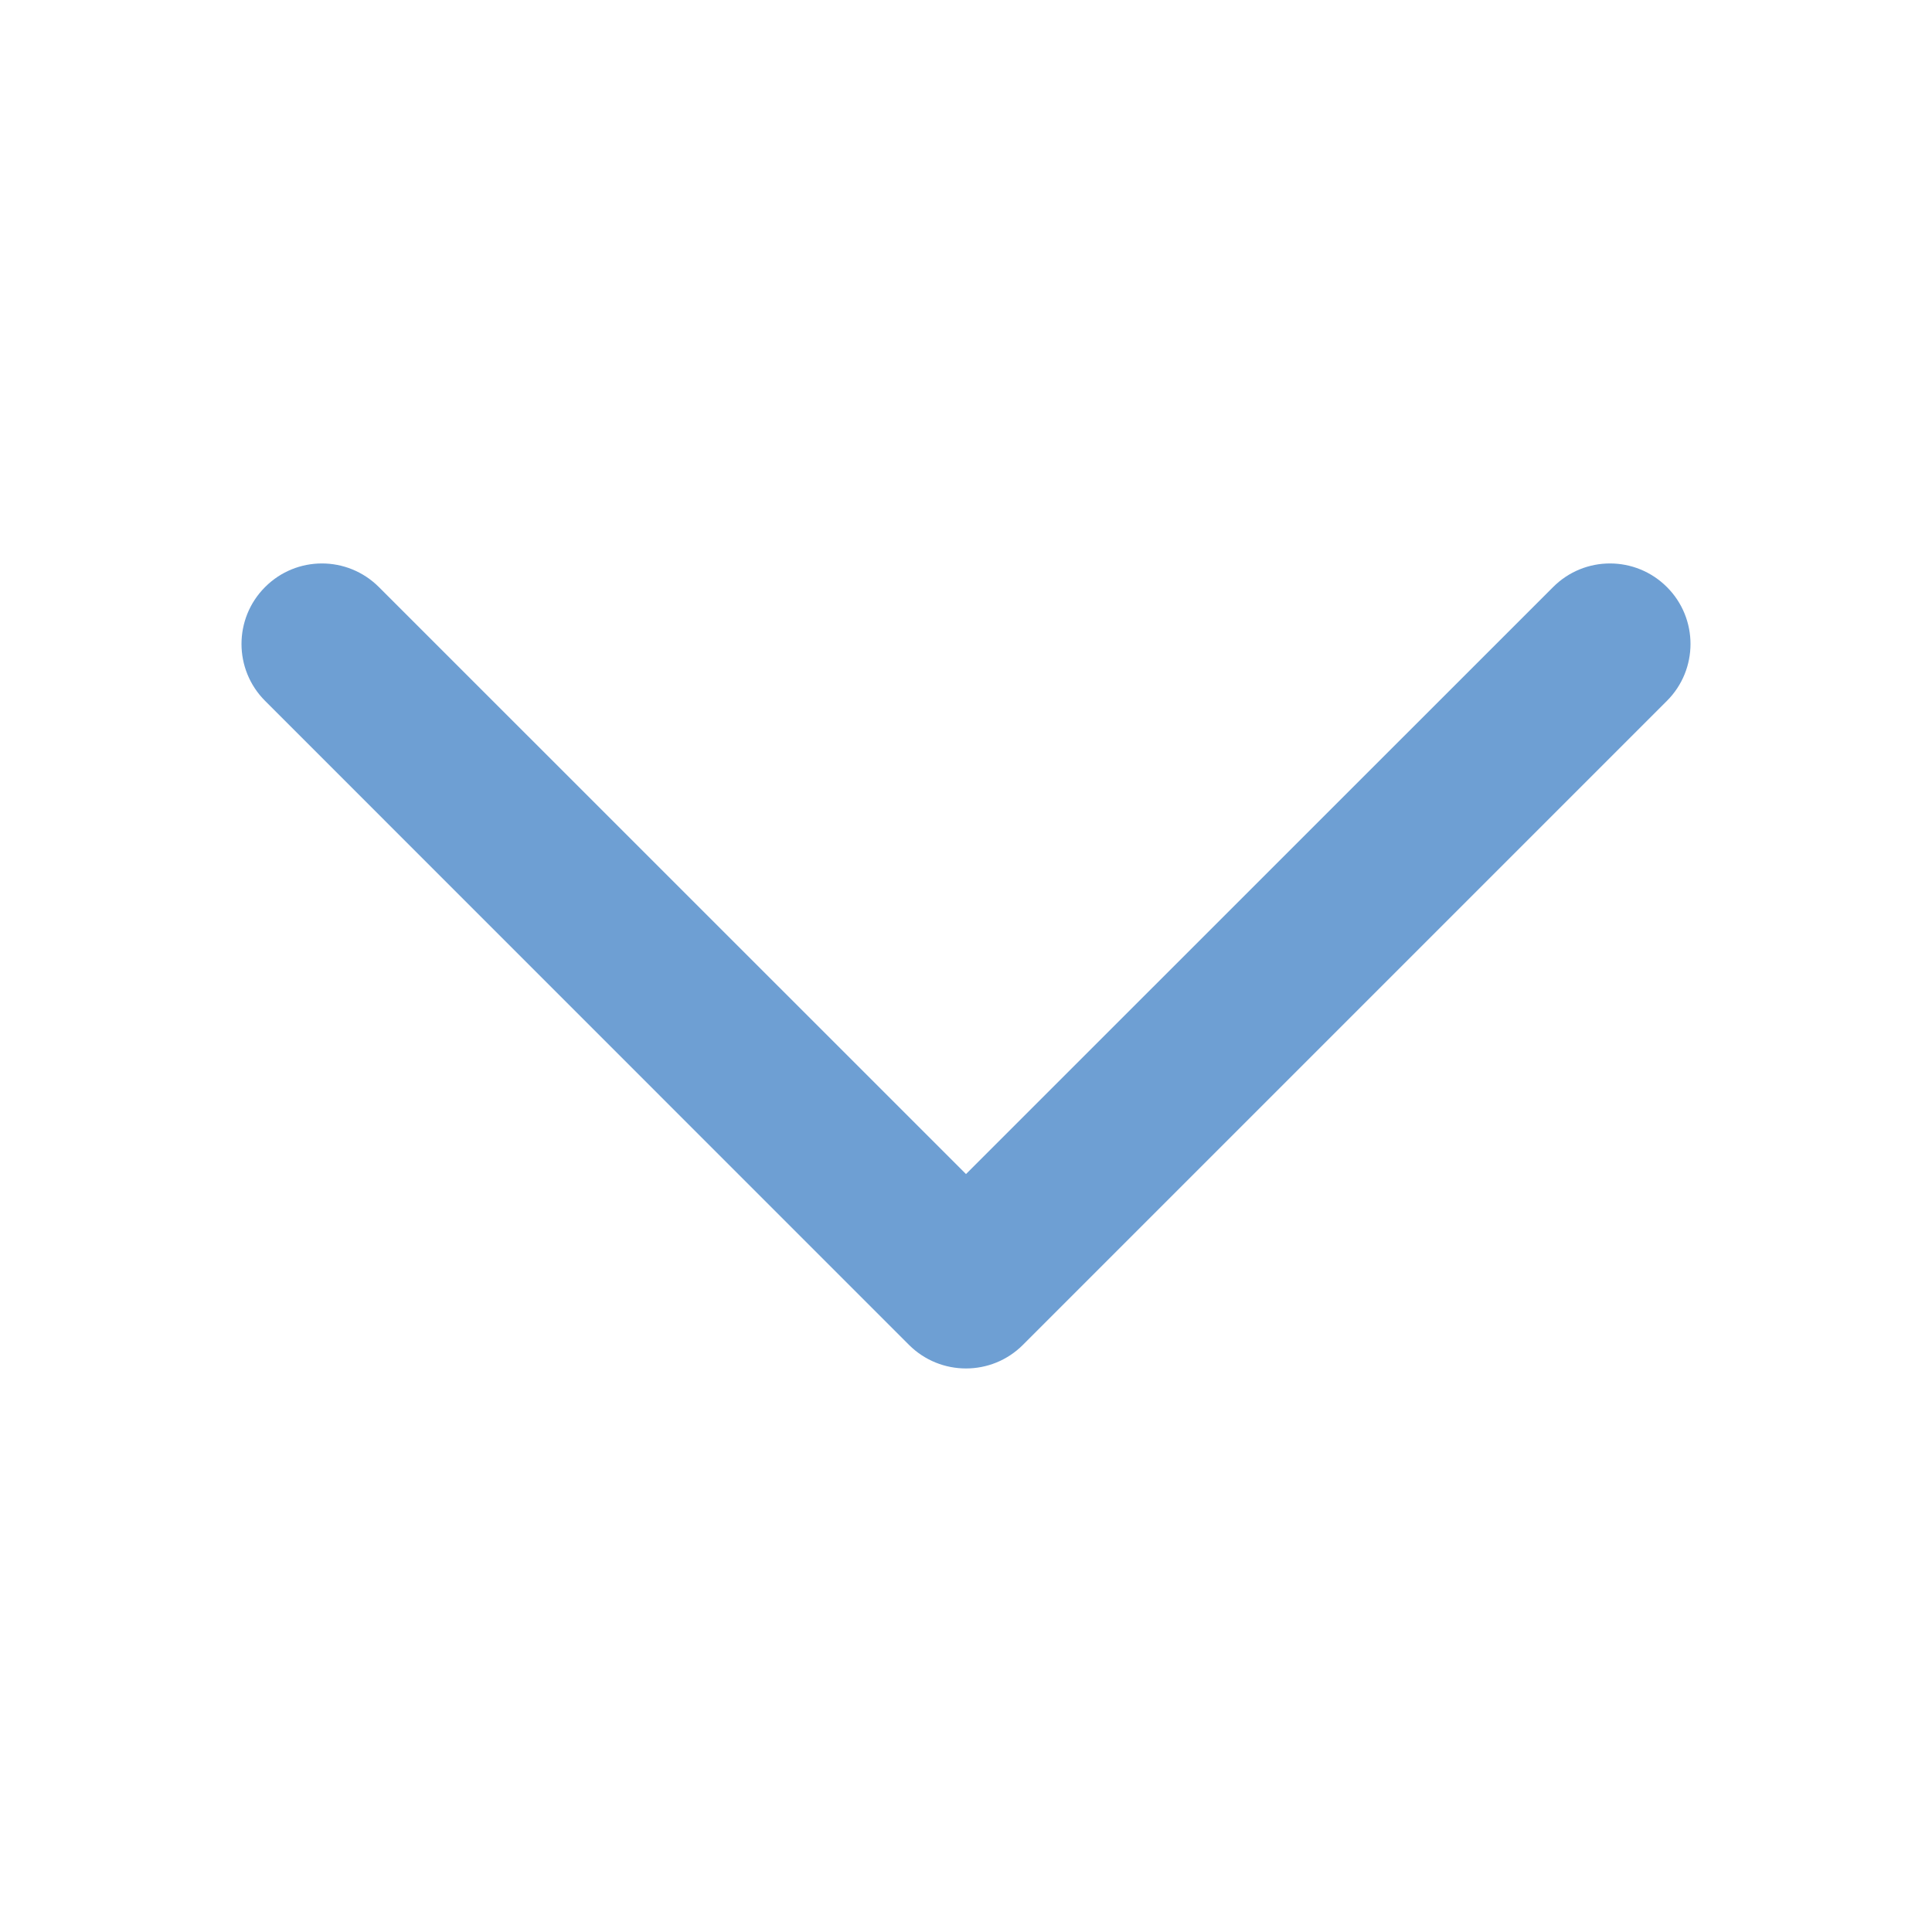
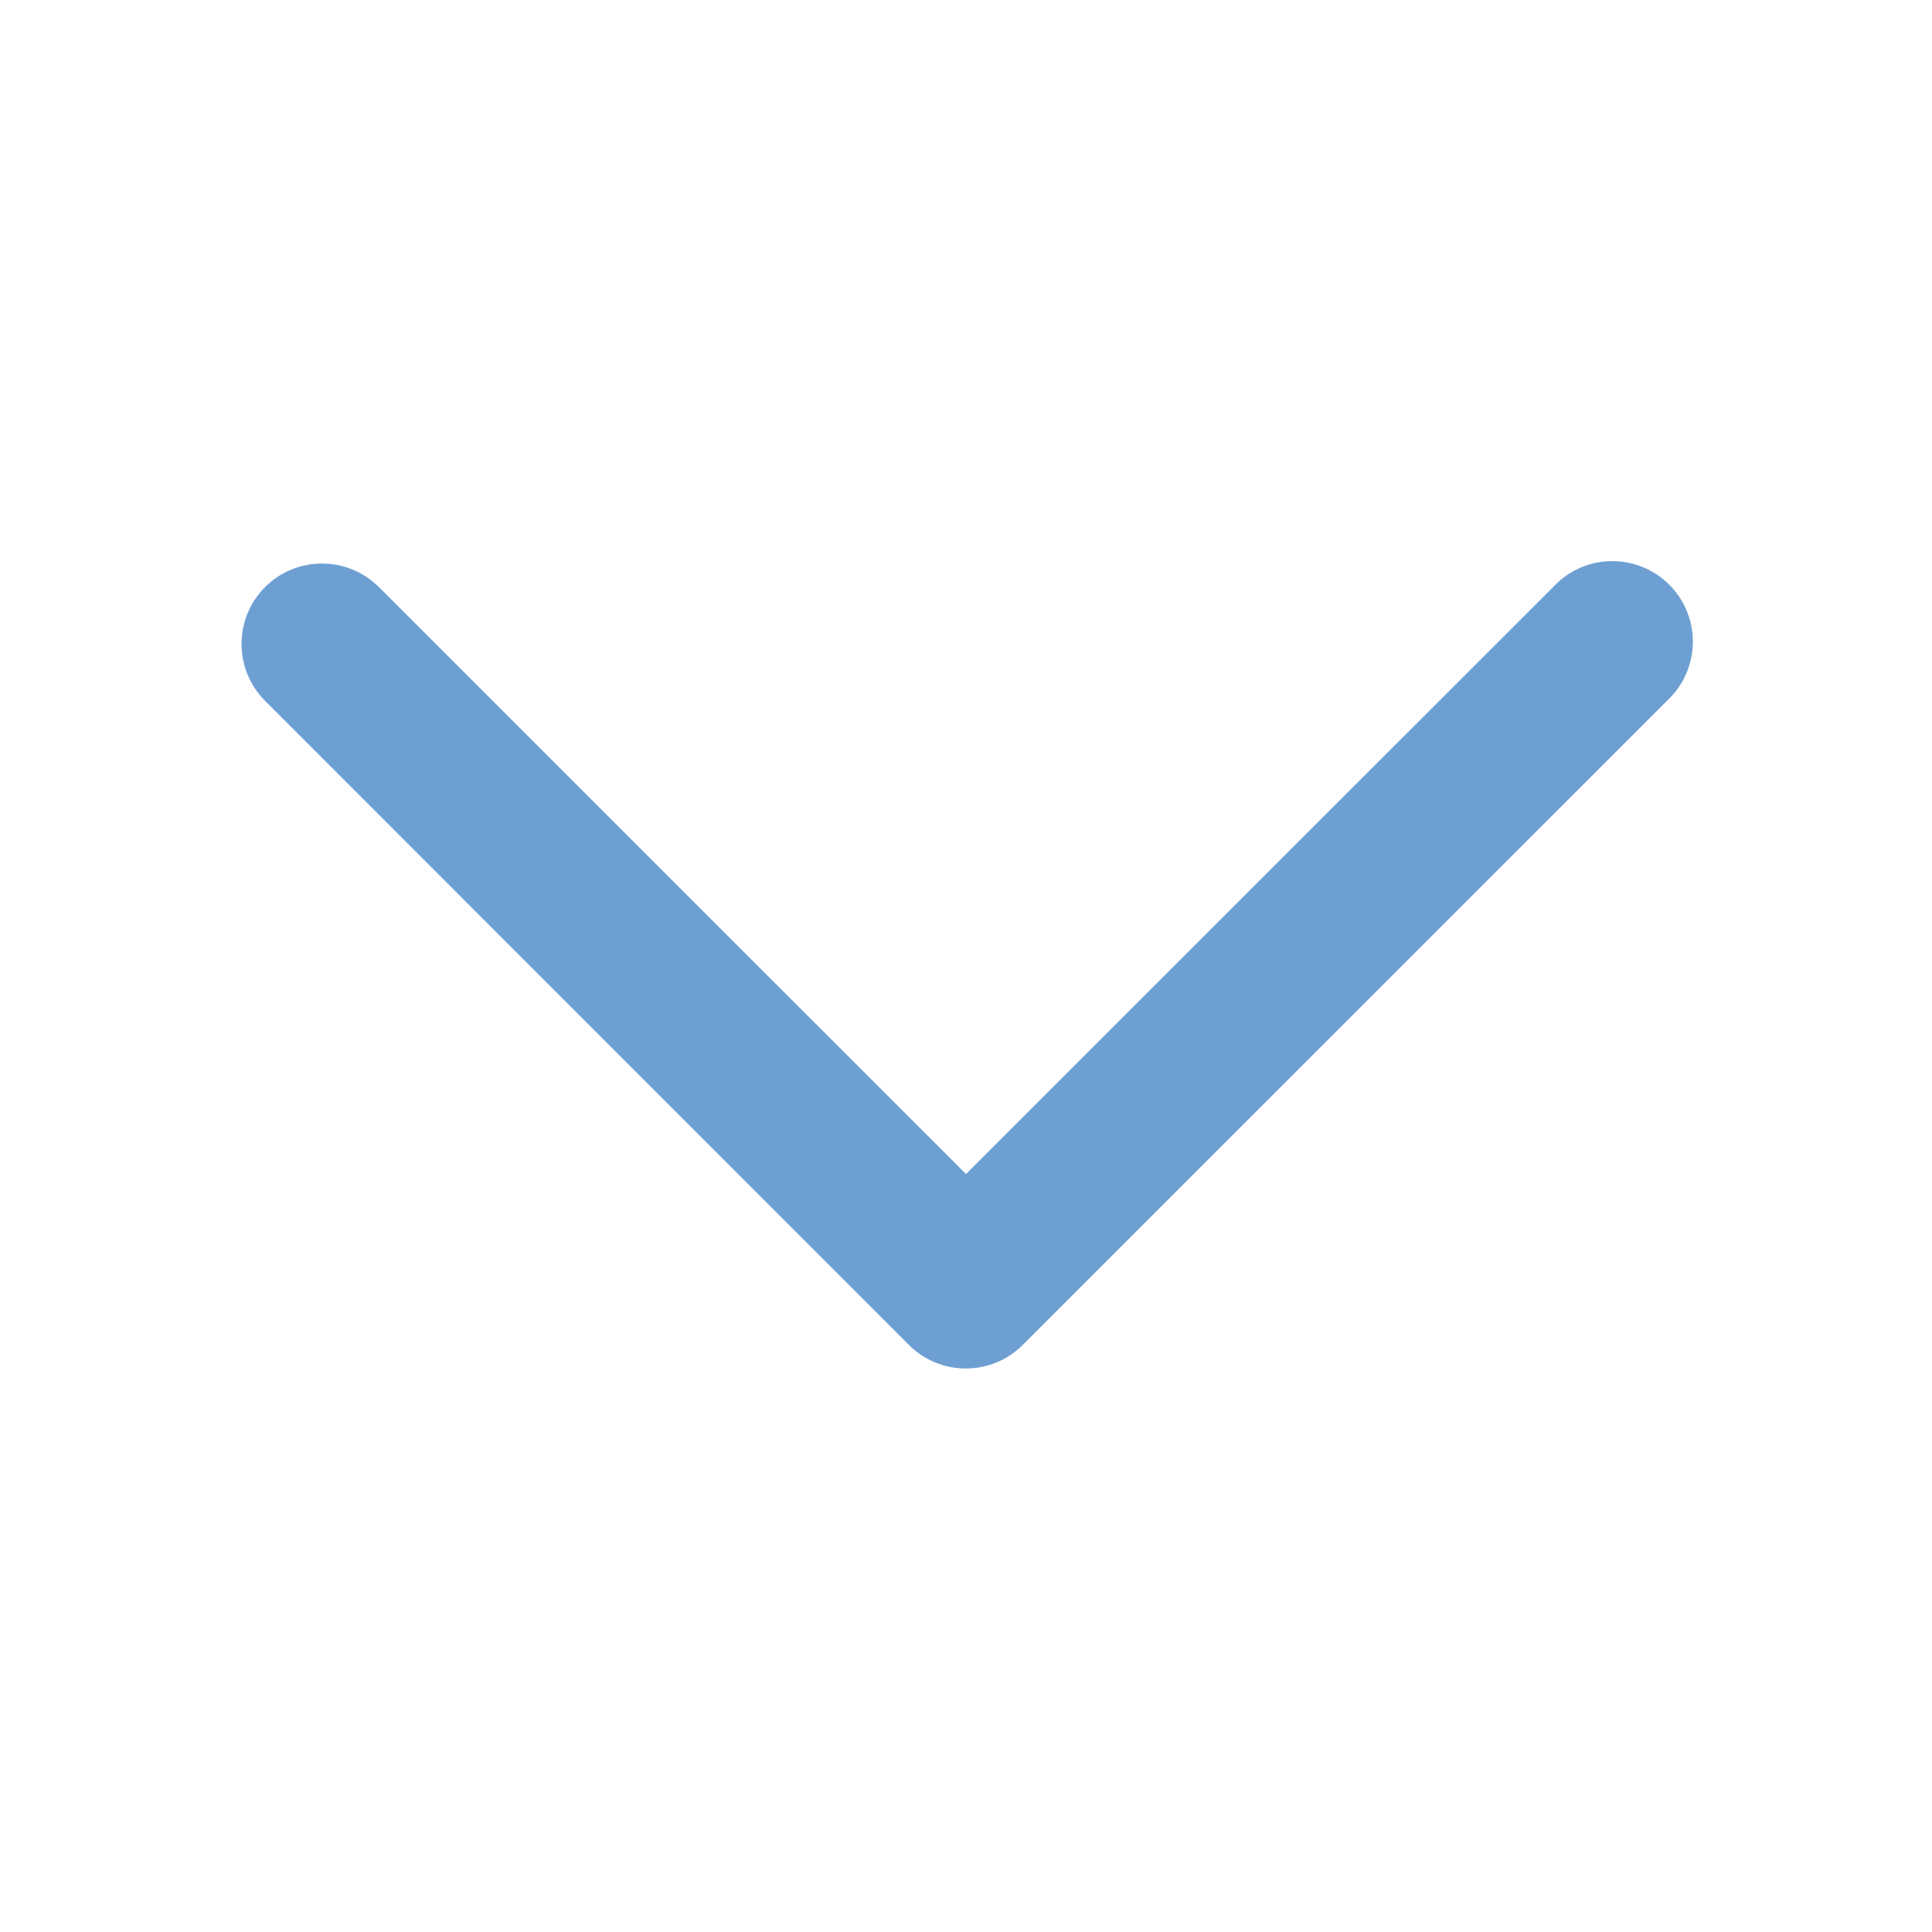
- <svg xmlns="http://www.w3.org/2000/svg" width="16" height="16" viewBox="0 0 16 16" fill="none">
-   <path d="M2.195 4.862C2.455 4.601 2.877 4.601 3.138 4.862L8 9.723L12.862 4.862C13.122 4.601 13.544 4.601 13.805 4.862C14.065 5.122 14.065 5.544 13.805 5.804L8.471 11.138C8.211 11.398 7.789 11.398 7.528 11.138L2.195 5.804C1.935 5.544 1.935 5.122 2.195 4.862Z" fill="#6E9FD3" />
+ <svg xmlns="http://www.w3.org/2000/svg" width="16" height="16" fill="none" viewBox="0 0 16 16">
+   <path fill="#6e9fd3" d="M2.195 4.862c.26-.26.682-.26.943 0L8 9.723l4.862-4.861a.667.667 0 1 1 .943.942L8.47 11.138a.667.667 0 0 1-.943 0L2.195 5.804a.667.667 0 0 1 0-.942" />
</svg>
